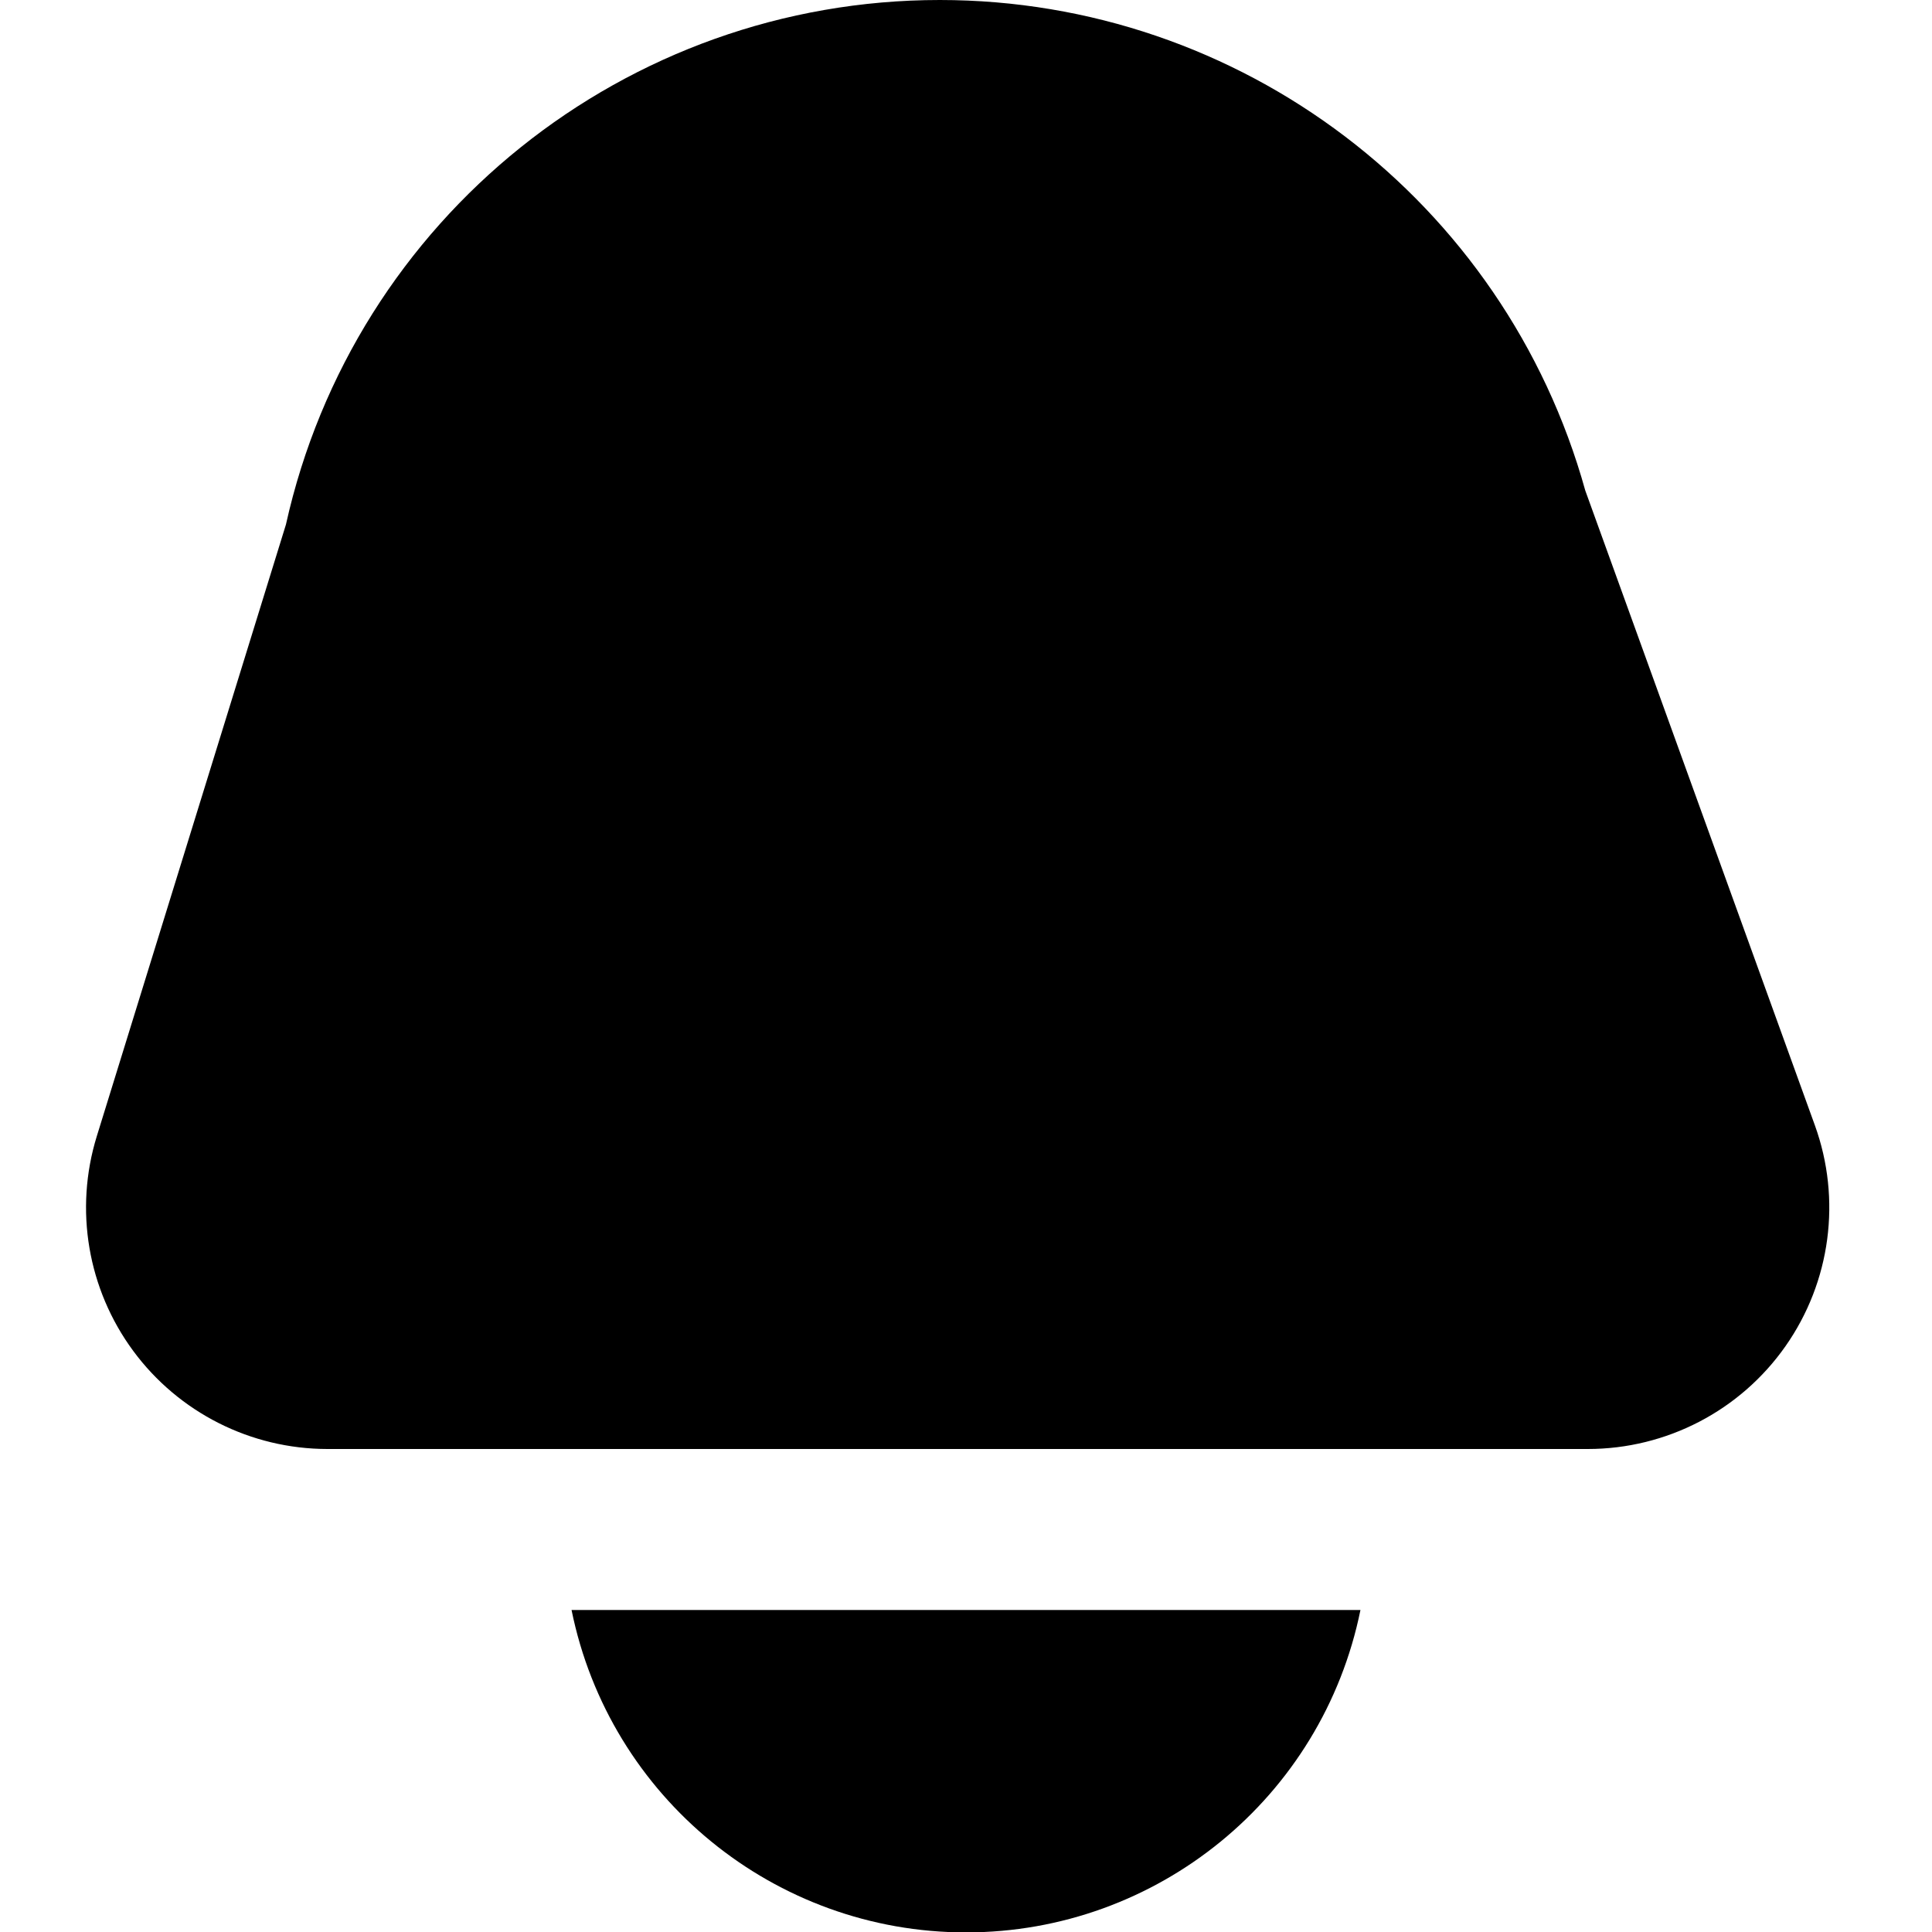
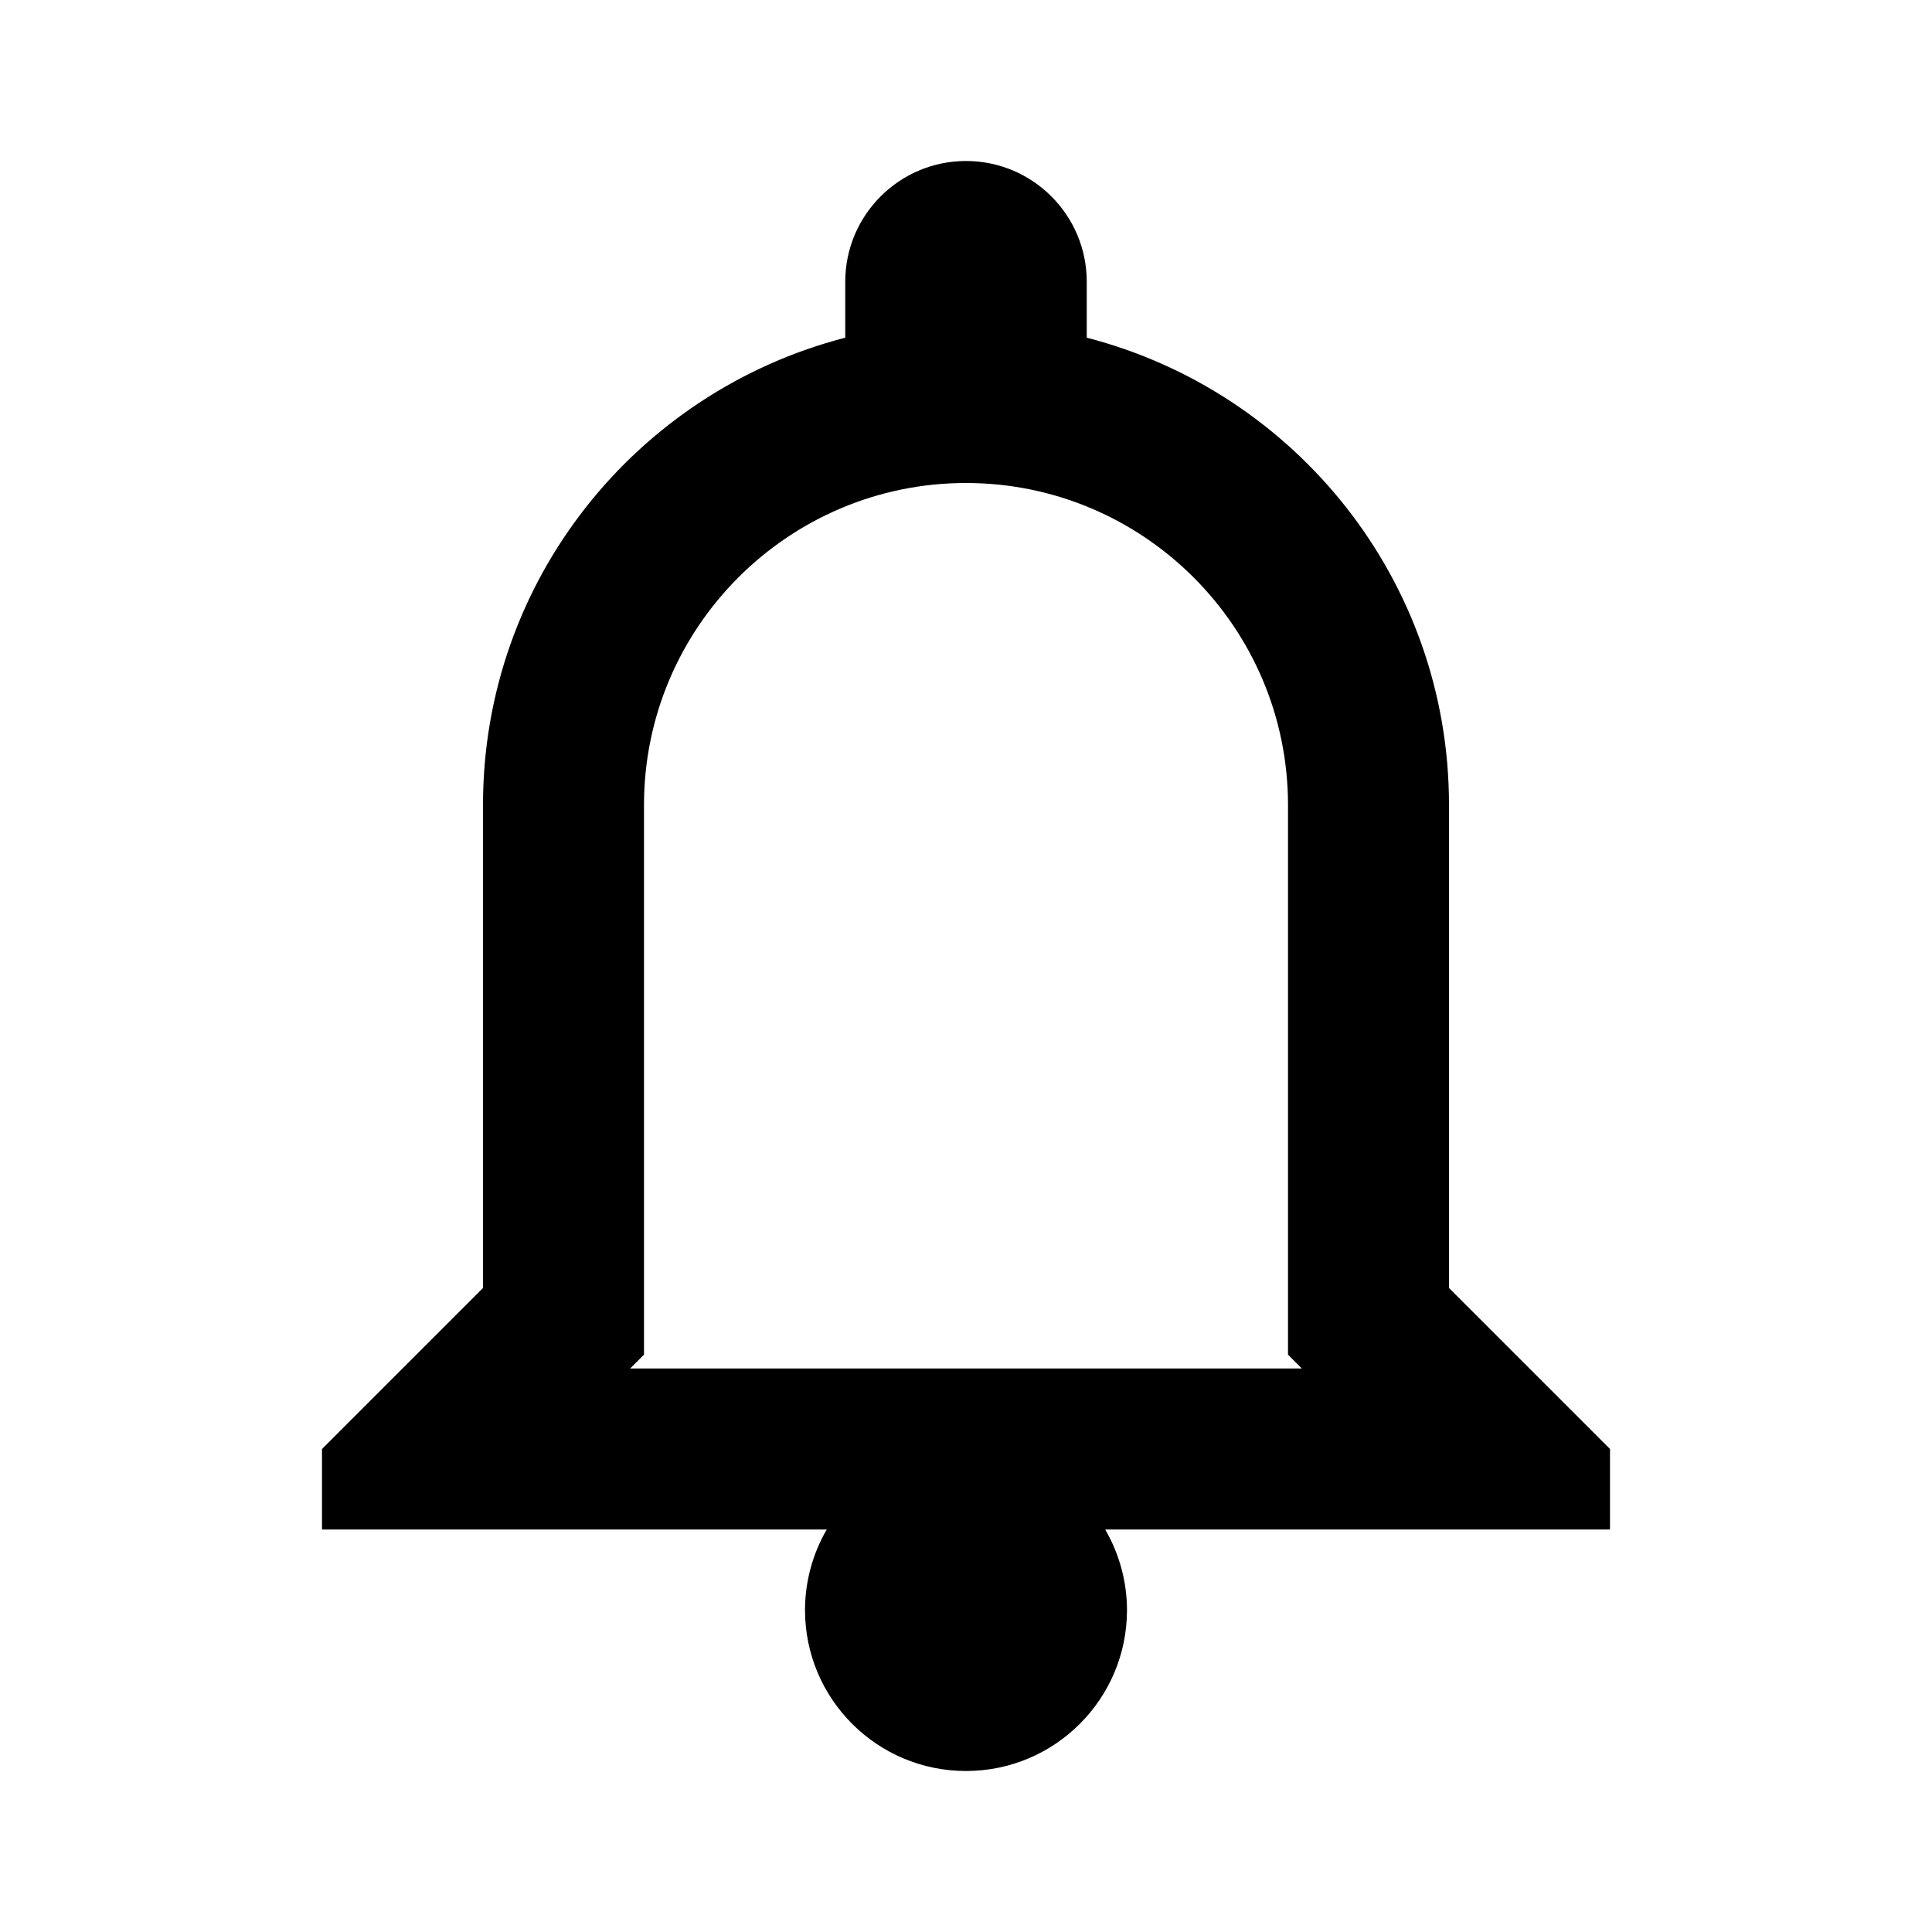
- <svg xmlns="http://www.w3.org/2000/svg" id="Layer_1" data-name="Layer 1" viewBox="0 0 24 24" width="512" height="512">
-   <path d="M4.068,18H19.724a3,3,0,0,0,2.821-4.021L19.693,6.094A8.323,8.323,0,0,0,11.675,0h0A8.321,8.321,0,0,0,3.552,6.516l-2.35,7.6A3,3,0,0,0,4.068,18Z" />
-   <path d="M7.1,20a5,5,0,0,0,9.8,0Z" />
+ <svg xmlns="http://www.w3.org/2000/svg" viewBox="0 0 24 24" width="24px" height="24px">
+   <path d="M 12 2 C 11.172 2 10.5 2.672 10.5 3.5 L 10.5 4.195 C 7.913 4.862 6 7.205 6 10 L 6 16 L 4 18 L 4 19 L 10.27 19 A 2 2 0 0 0 10 20 A 2 2 0 0 0 12 22 A 2 2 0 0 0 14 20 A 2 2 0 0 0 13.729 19 L 20 19 L 20 18 L 18 16 L 18 10 C 18 7.205 16.087 4.862 13.5 4.195 L 13.5 3.5 C 13.5 2.672 12.828 2 12 2 z M 12 6 C 14.206 6 16 7.794 16 10 L 16 16 L 16 16.828 L 16.172 17 L 7.828 17 L 8 16.828 L 8 16 L 8 10 C 8 7.794 9.794 6 12 6 z" />
</svg>
